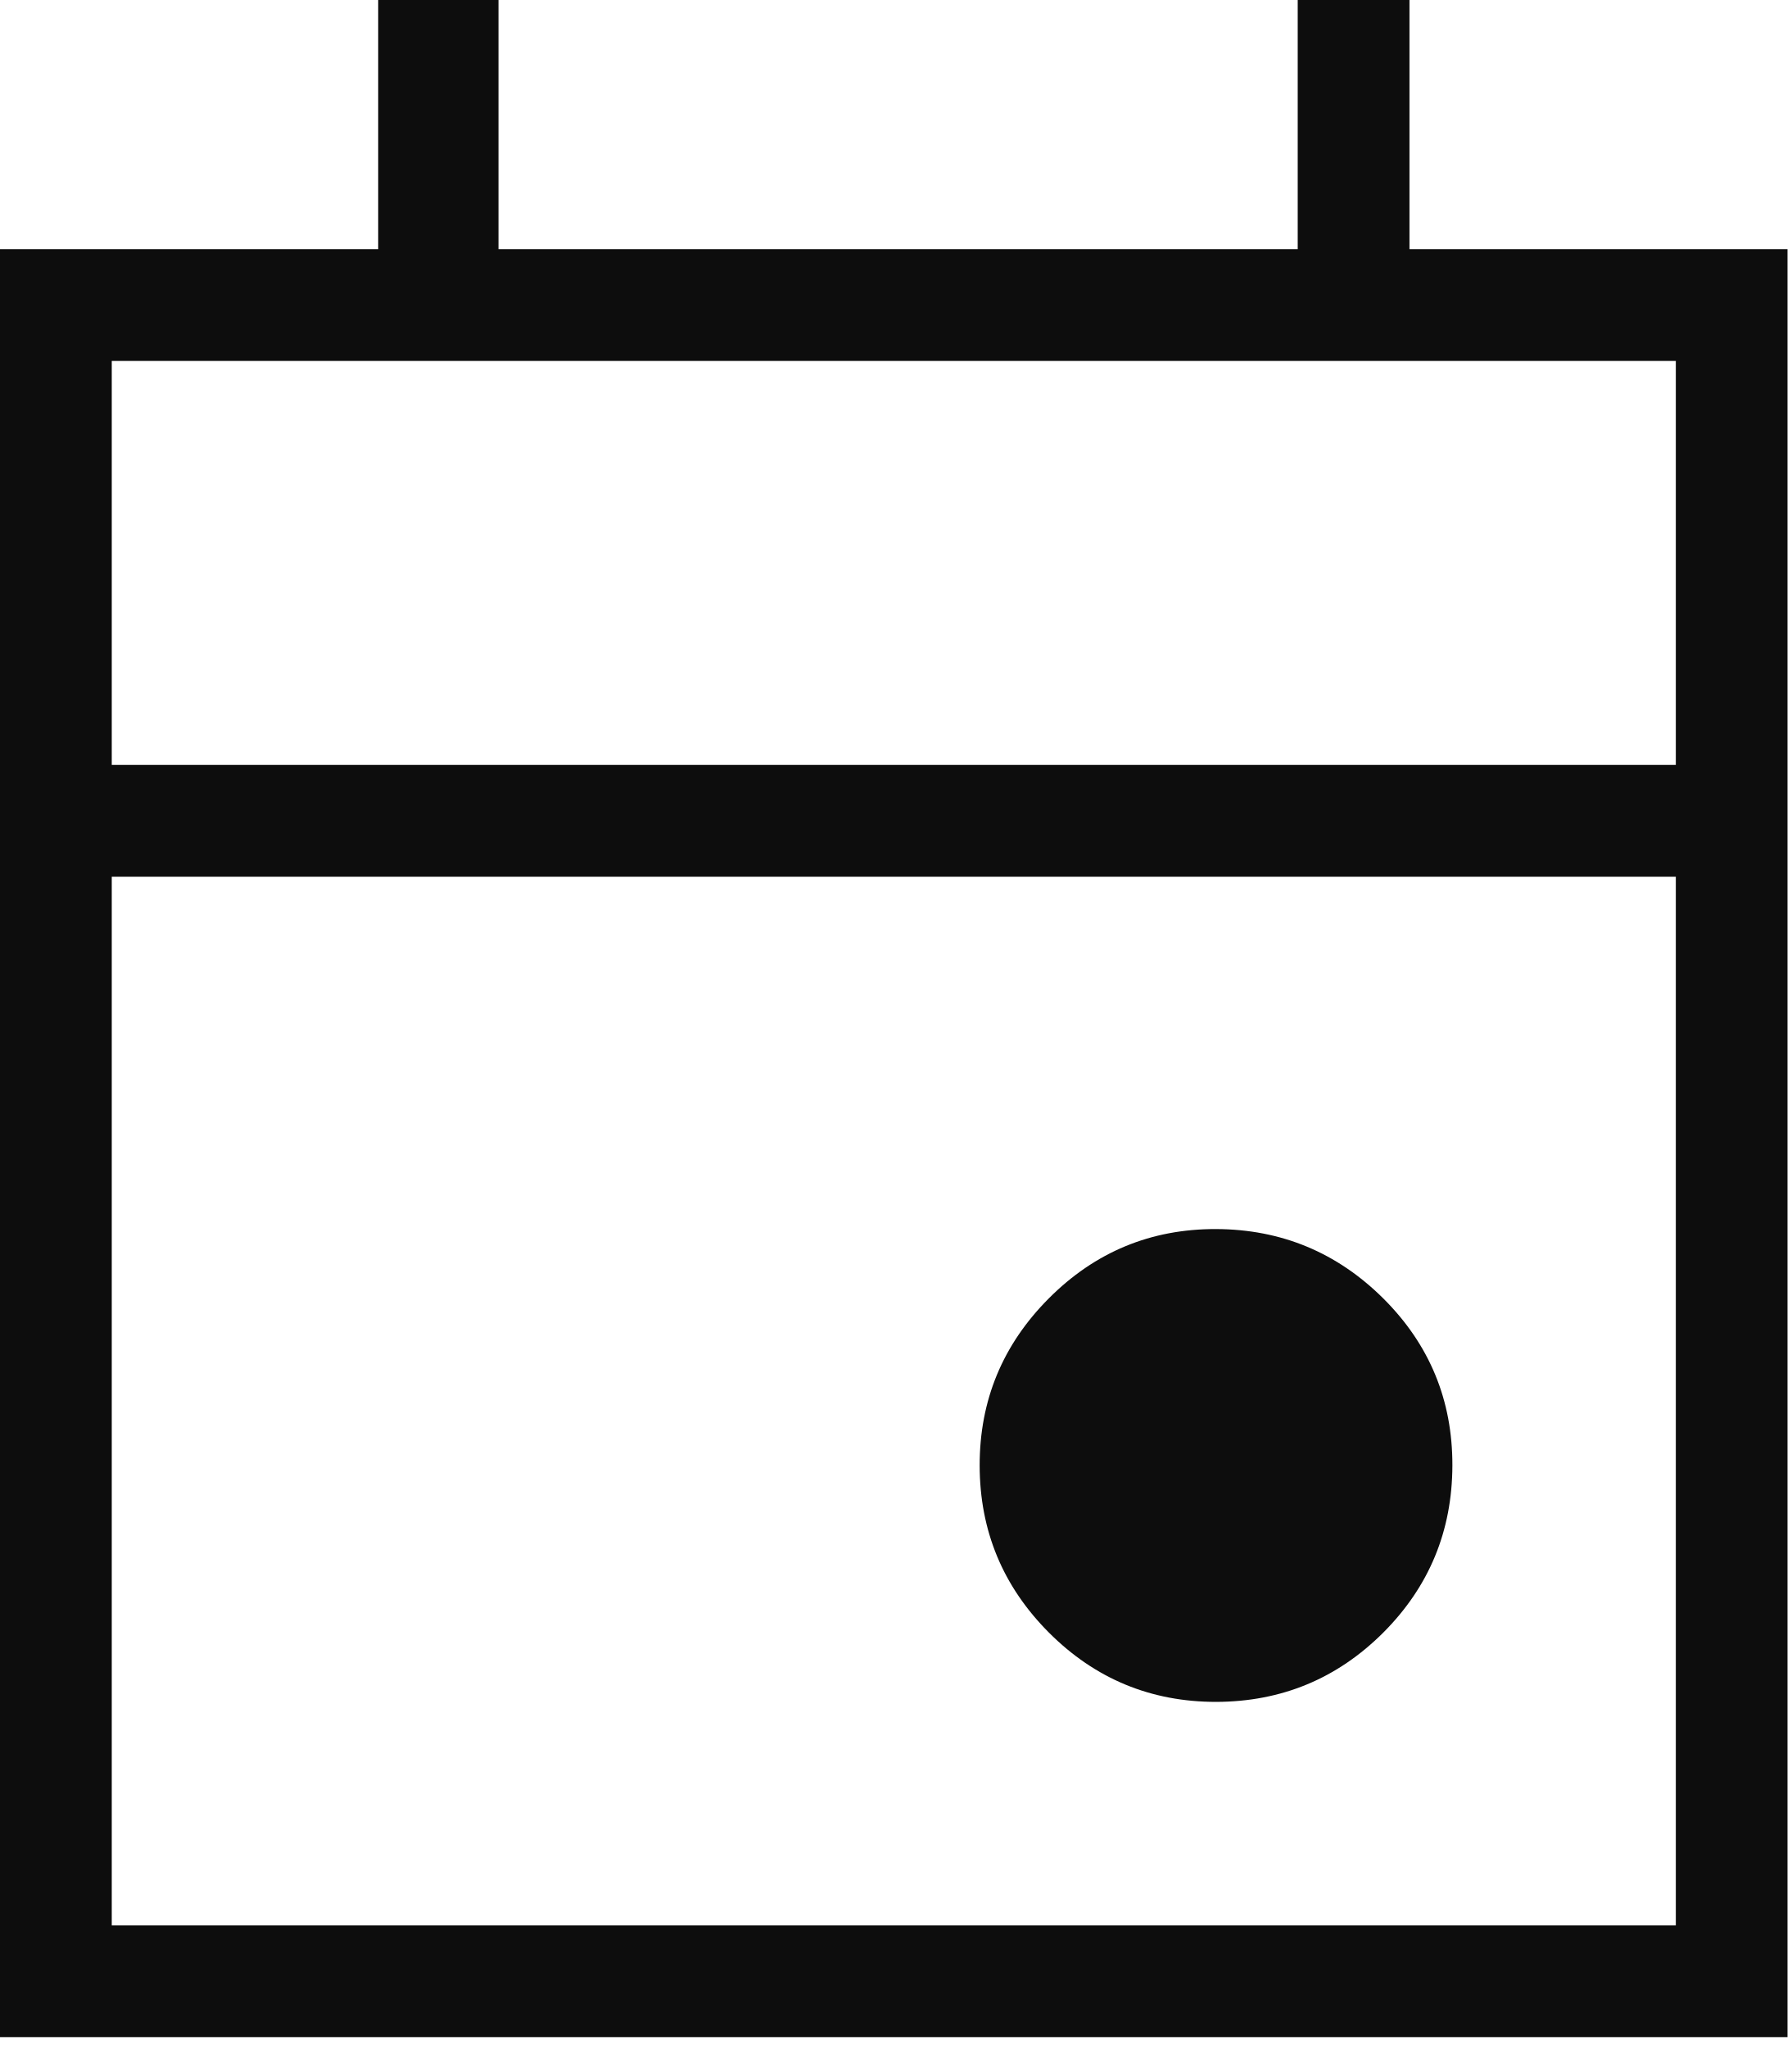
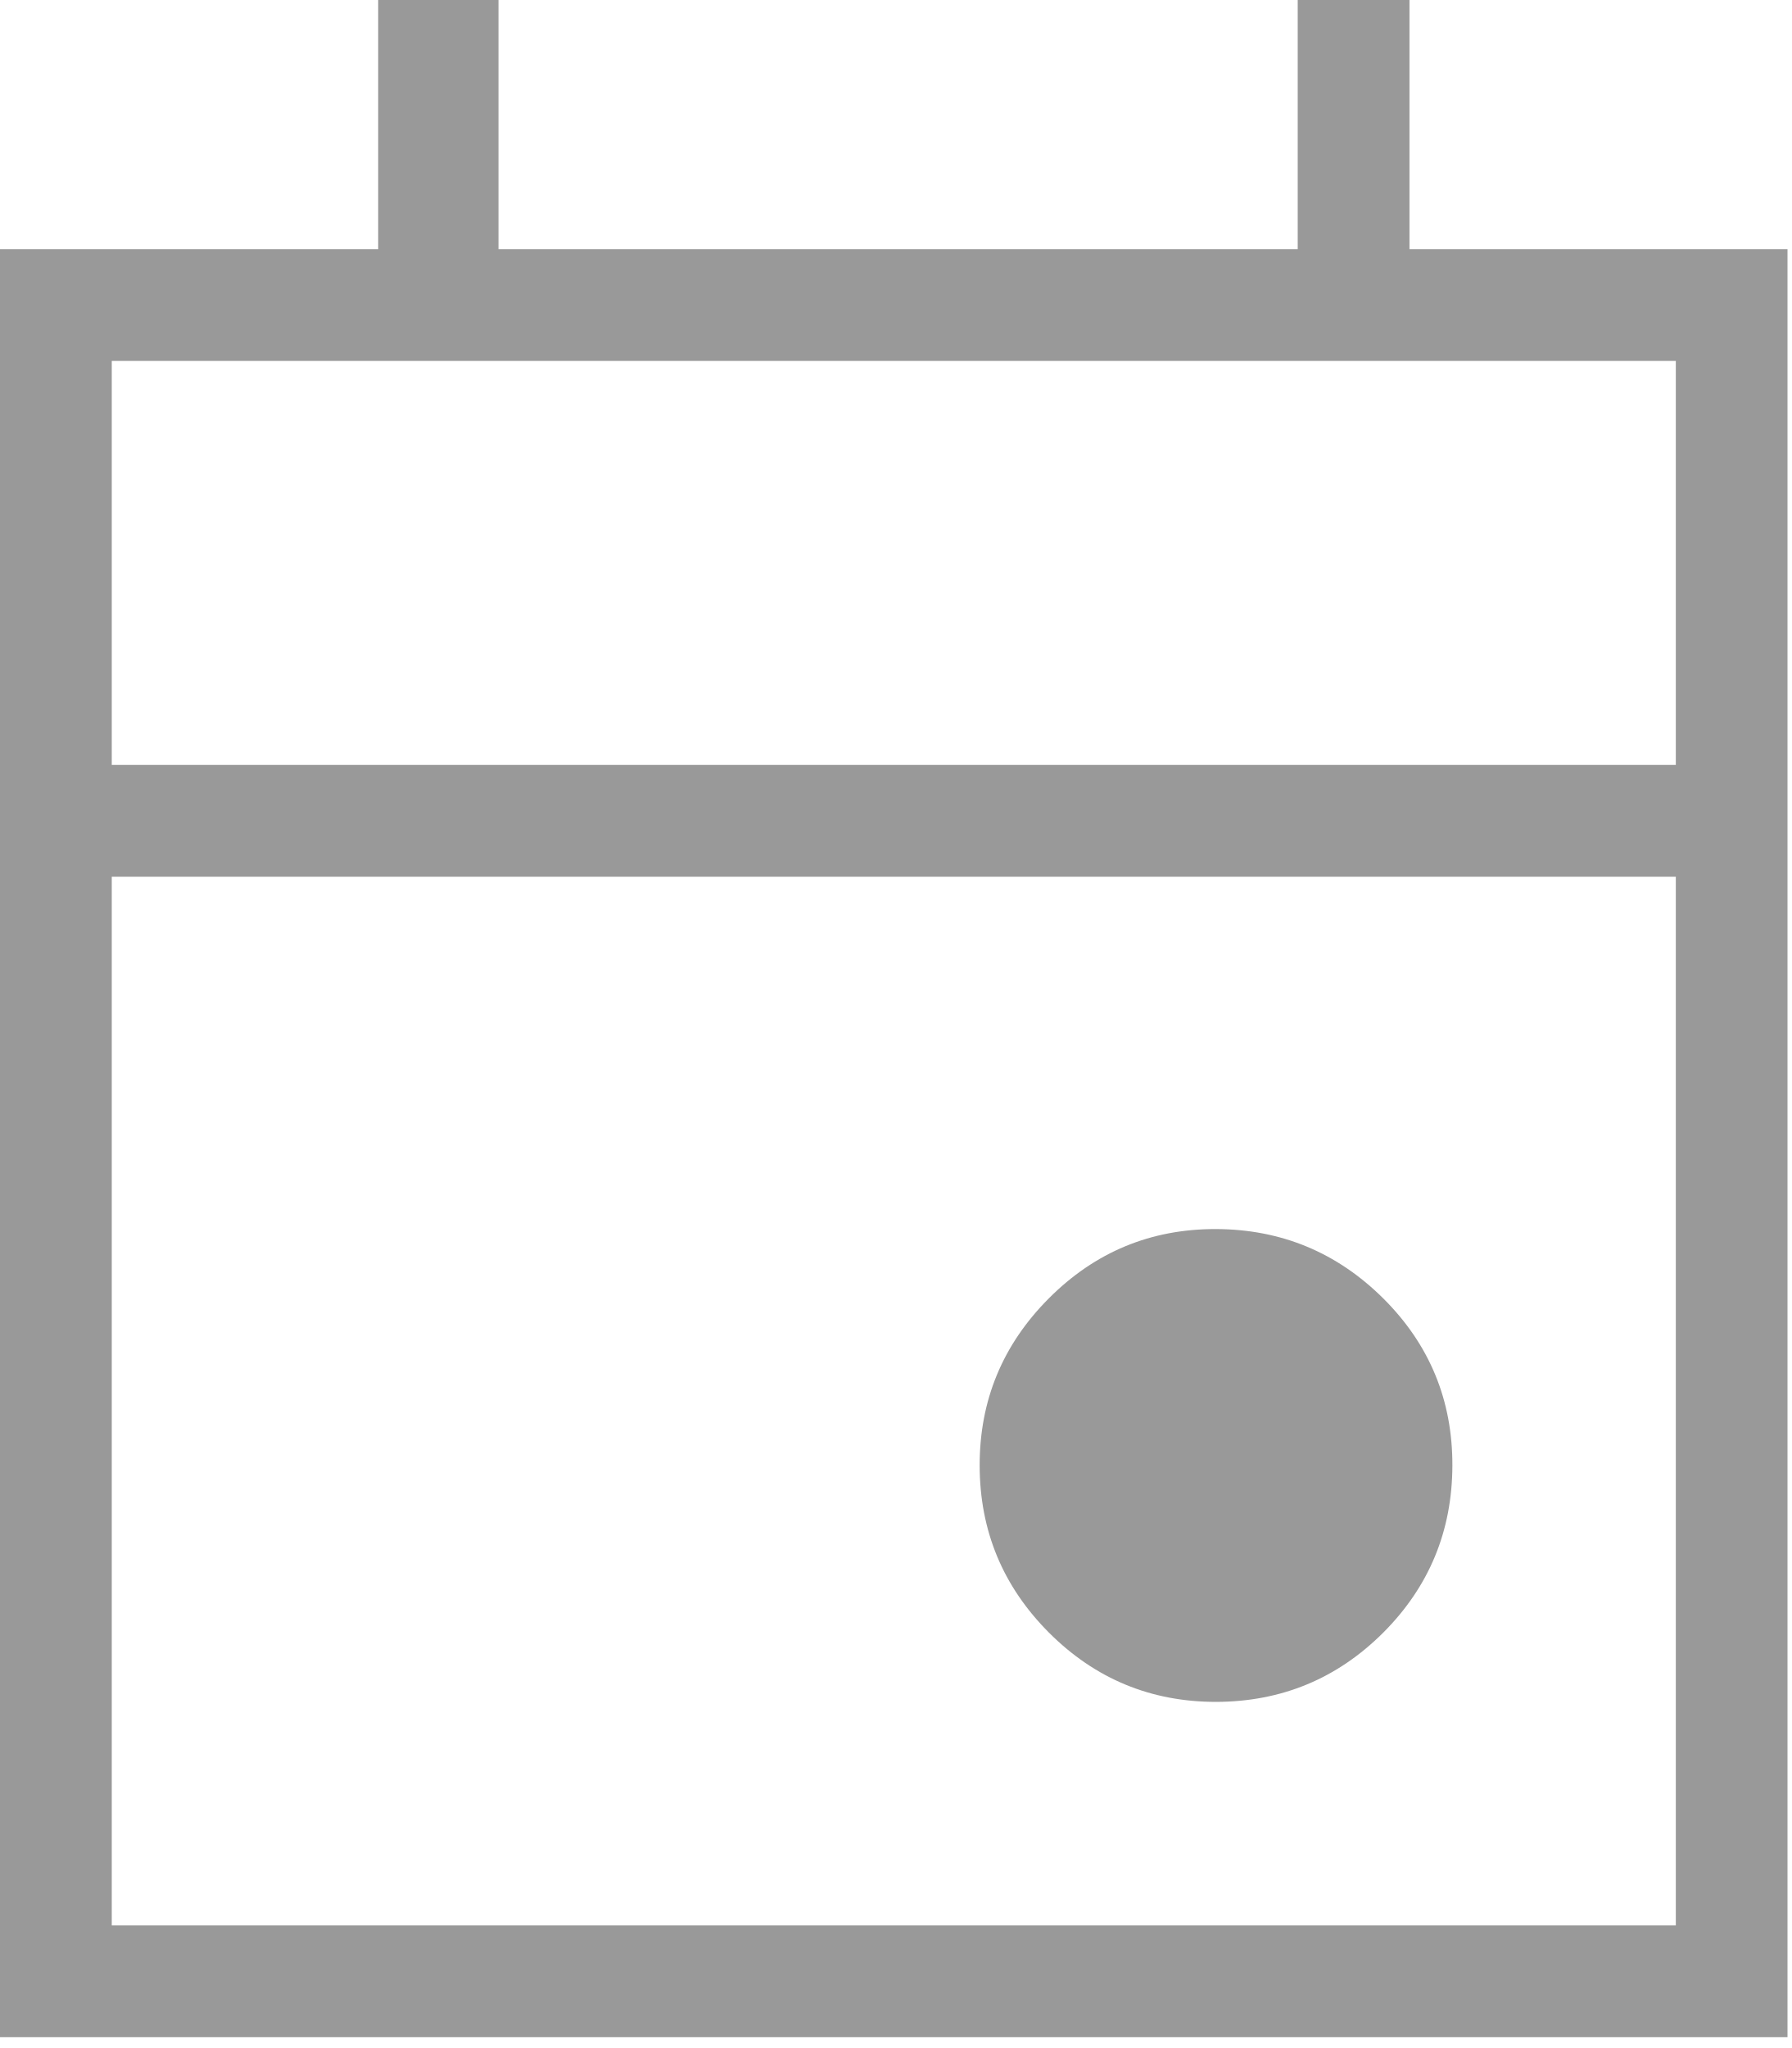
<svg xmlns="http://www.w3.org/2000/svg" width="21" height="24" viewBox="0 0 21 24" fill="none">
-   <path d="M14.254 19.944C13.489 19.944 12.835 19.673 12.295 19.132C11.755 18.591 11.484 17.938 11.483 17.174C11.482 16.41 11.753 15.757 12.295 15.214C12.837 14.671 13.49 14.401 14.254 14.403C15.018 14.406 15.671 14.677 16.213 15.215C16.755 15.754 17.026 16.407 17.024 17.174C17.022 17.942 16.751 18.595 16.212 19.134C15.672 19.672 15.02 19.942 14.254 19.944ZM0 23.873V2.92H4.433V0H5.843V2.92H15.211V0H16.521V2.92H20.952V23.873H0ZM1.31 22.563H19.643V10.274H1.31V22.563ZM1.31 8.964H19.643V4.23H1.31V8.964Z" fill="#0D0D0D" />
+   <path d="M14.254 19.944C13.489 19.944 12.835 19.673 12.295 19.132C11.755 18.591 11.484 17.938 11.483 17.174C11.482 16.41 11.753 15.757 12.295 15.214C12.837 14.671 13.49 14.401 14.254 14.403C15.018 14.406 15.671 14.677 16.213 15.215C16.755 15.754 17.026 16.407 17.024 17.174C17.022 17.942 16.751 18.595 16.212 19.134C15.672 19.672 15.02 19.942 14.254 19.944ZM0 23.873V2.92H4.433V0H5.843V2.92H15.211V0H16.521V2.92H20.952V23.873H0ZM1.31 22.563H19.643V10.274H1.31V22.563ZM1.31 8.964H19.643V4.23H1.31V8.964Z" fill="#999999" />
</svg>
